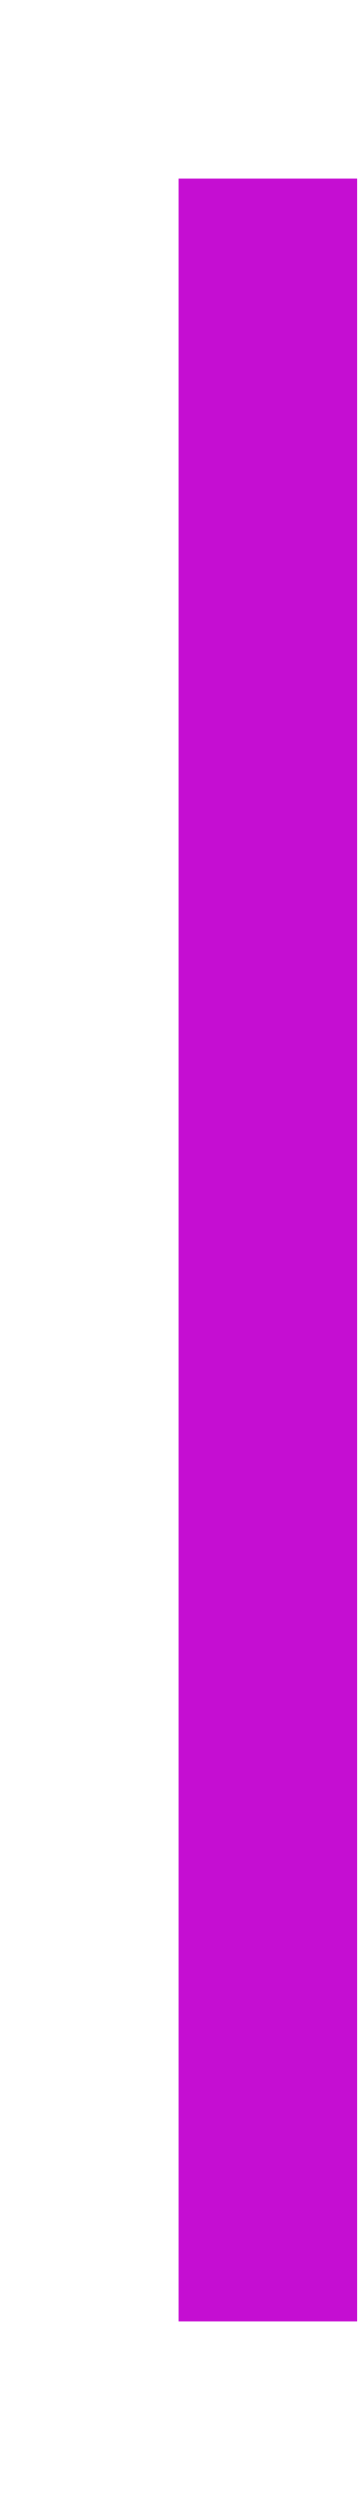
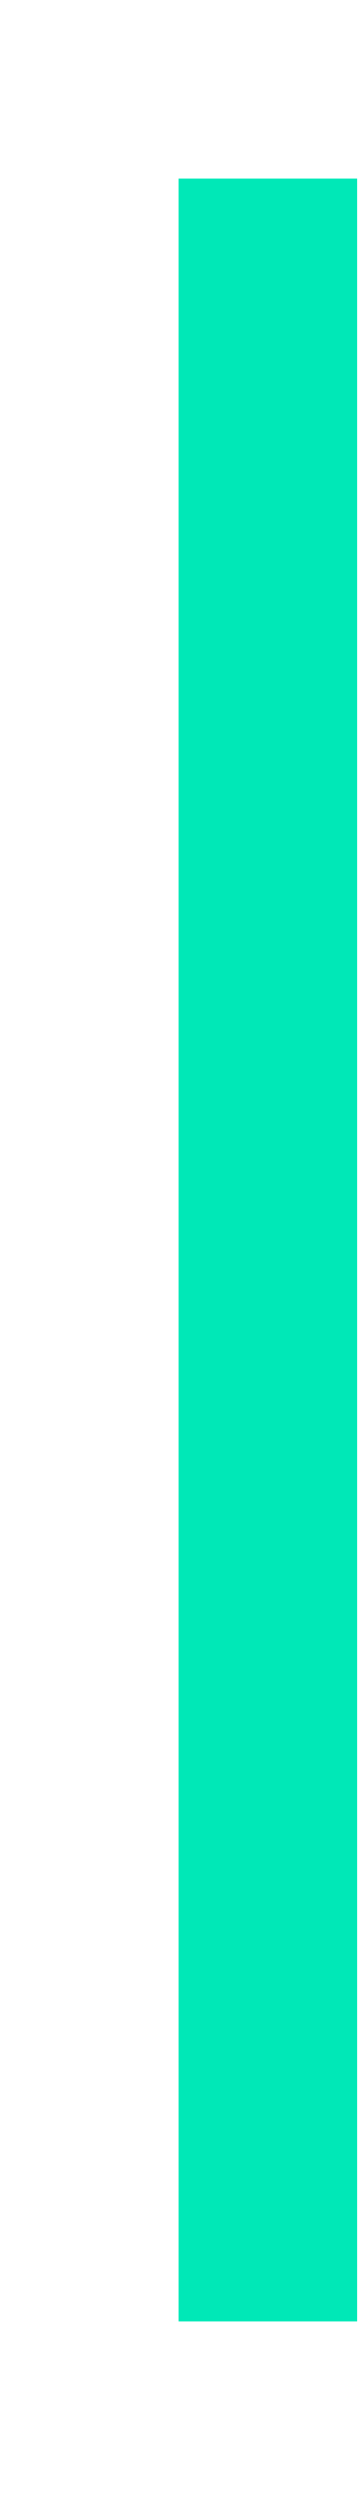
<svg xmlns="http://www.w3.org/2000/svg" xmlns:ns1="http://www.openswatchbook.org/uri/2009/osb" style="display:inline;enable-background:new" version="1.0" id="svg11300" height="28" width="4">
  <defs id="defs3">
    <linearGradient ns1:paint="solid" id="selected_bg_color">
      <stop id="stop4137" offset="0" style="stop-color:#5294e2;stop-opacity:1;" />
    </linearGradient>
  </defs>
  <g transform="translate(0,-272)" id="layer1" style="display:inline">
-     <rect transform="rotate(90)" y="-4" x="274" height="2" width="24" id="rect4270-9" style="opacity:1;fill:#c50ed2;fill-opacity:1;stroke:none" />
+     <rect transform="rotate(90)" y="-4" x="274" height="2" width="24" id="rect4270-9" style="opacity:1;fill:#00e8b7;fill-opacity:1;stroke:none" />
  </g>
</svg>
